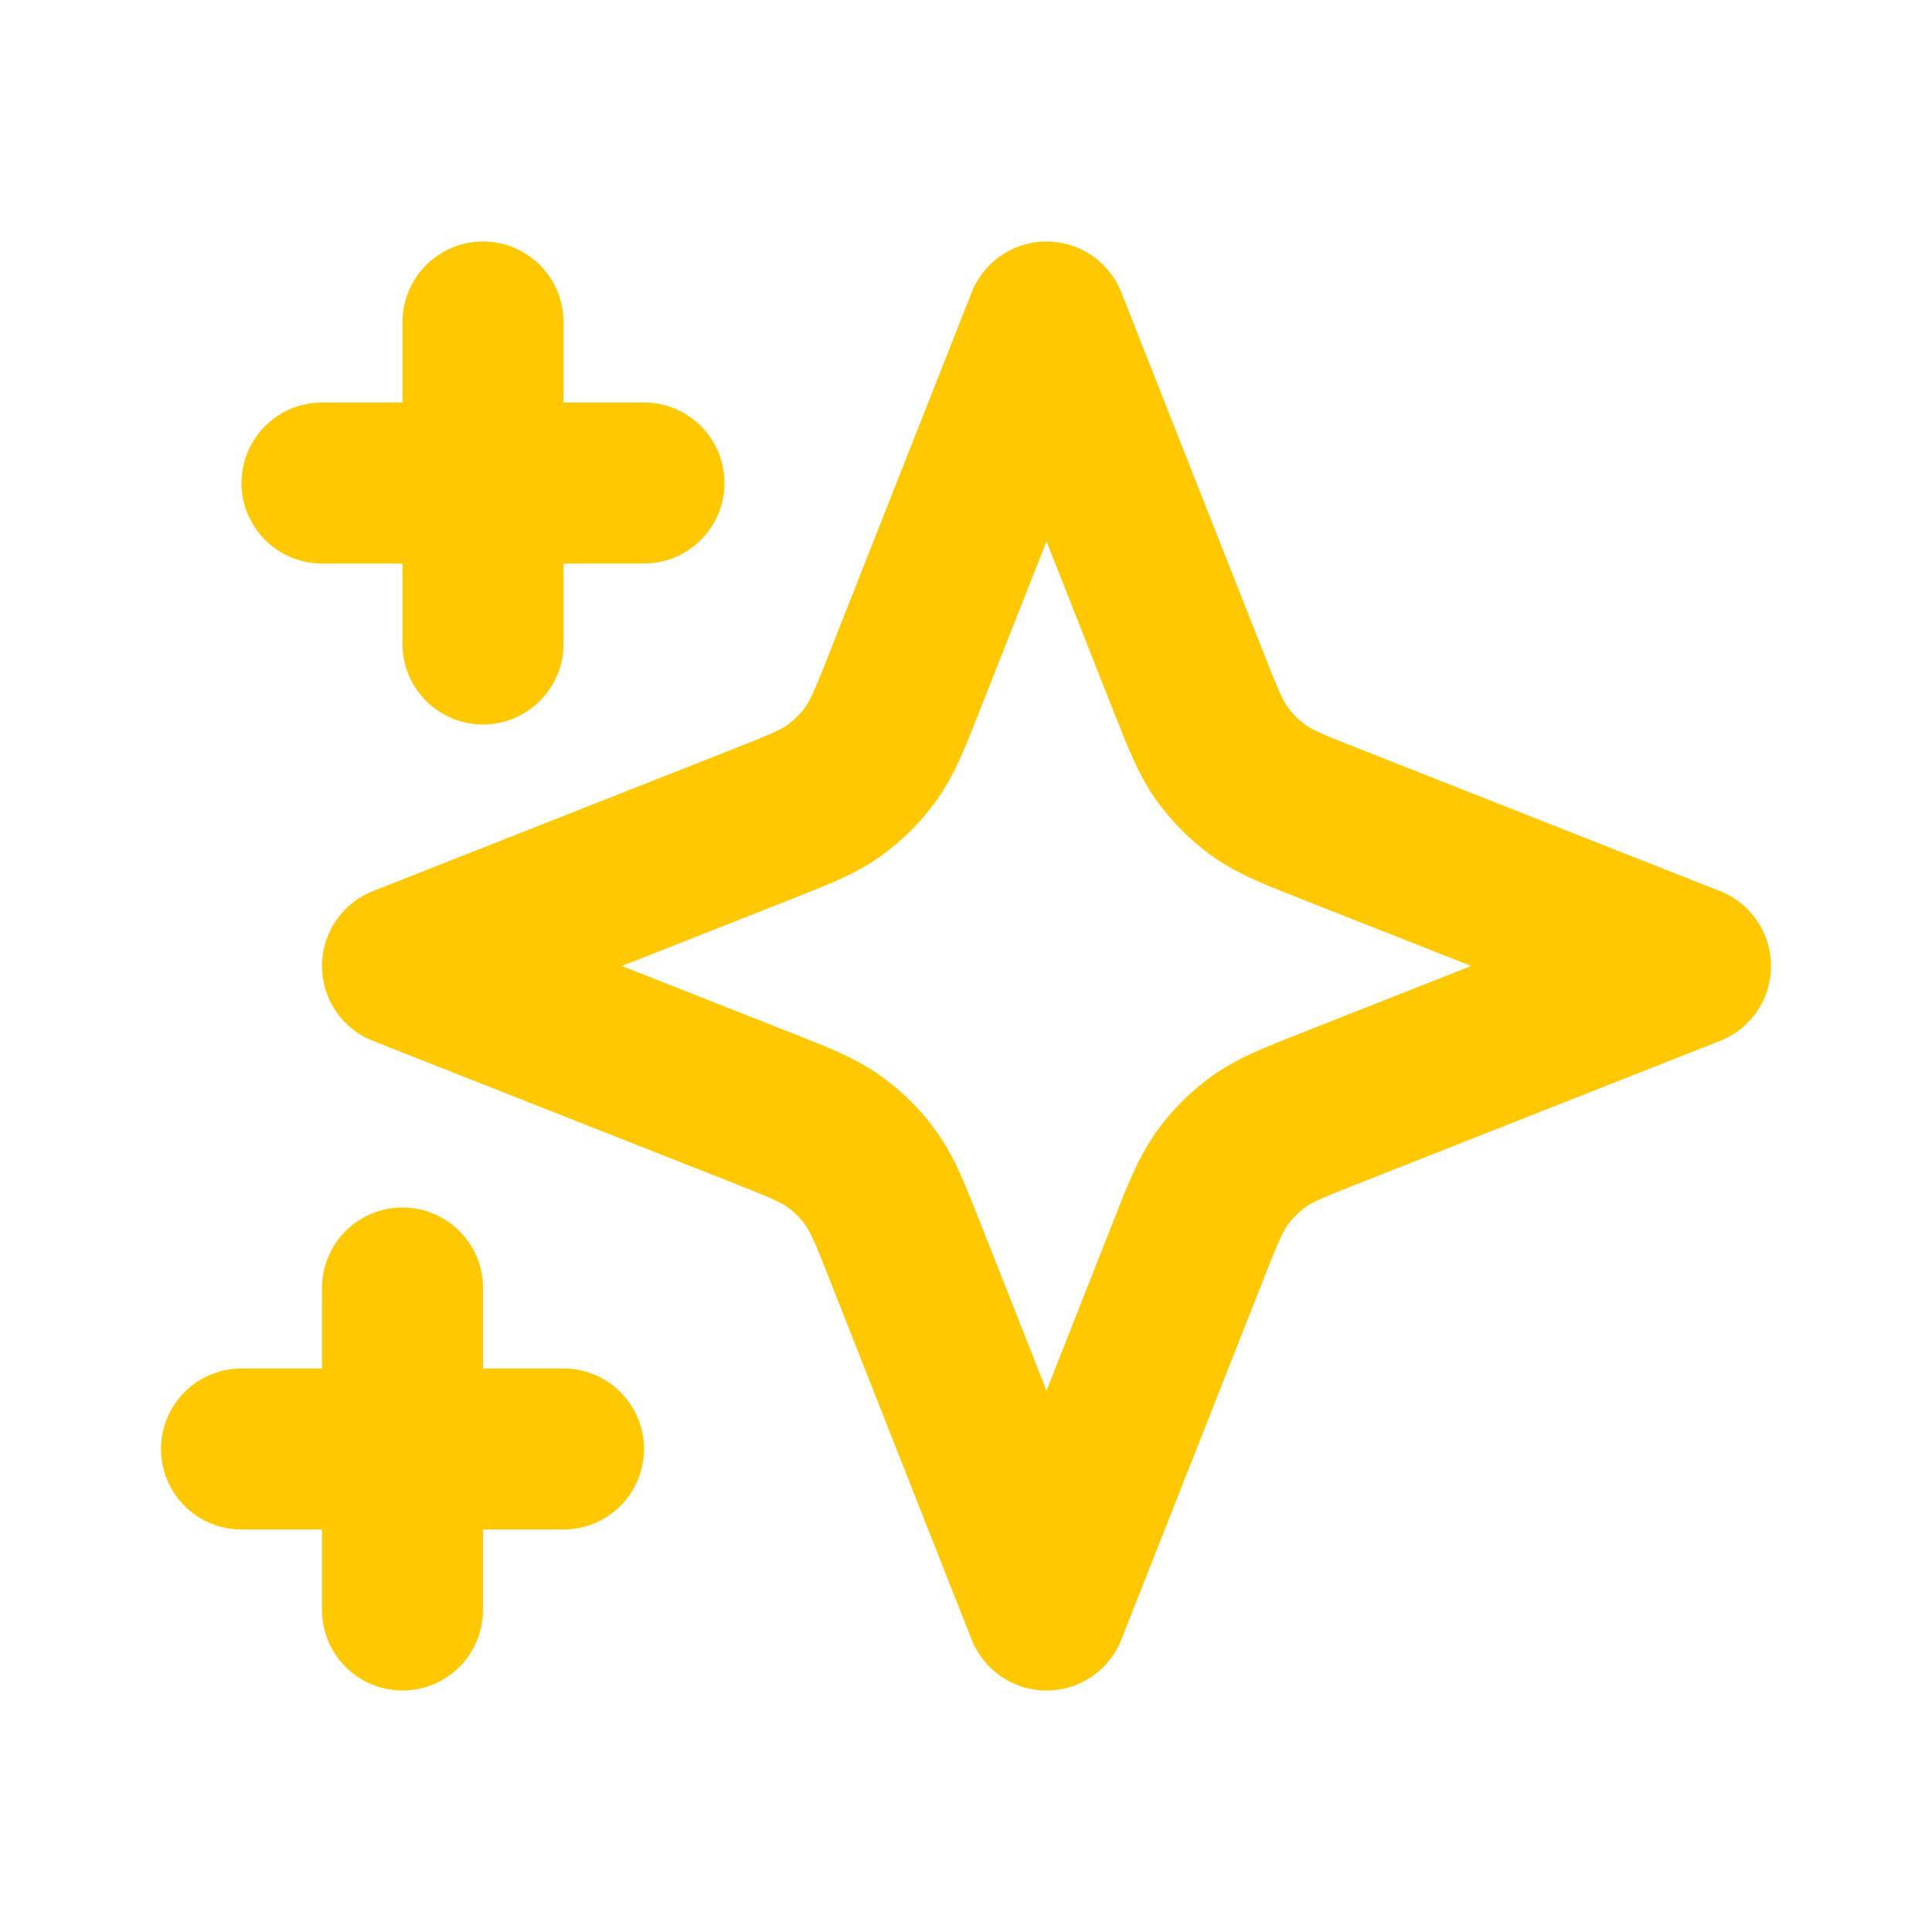
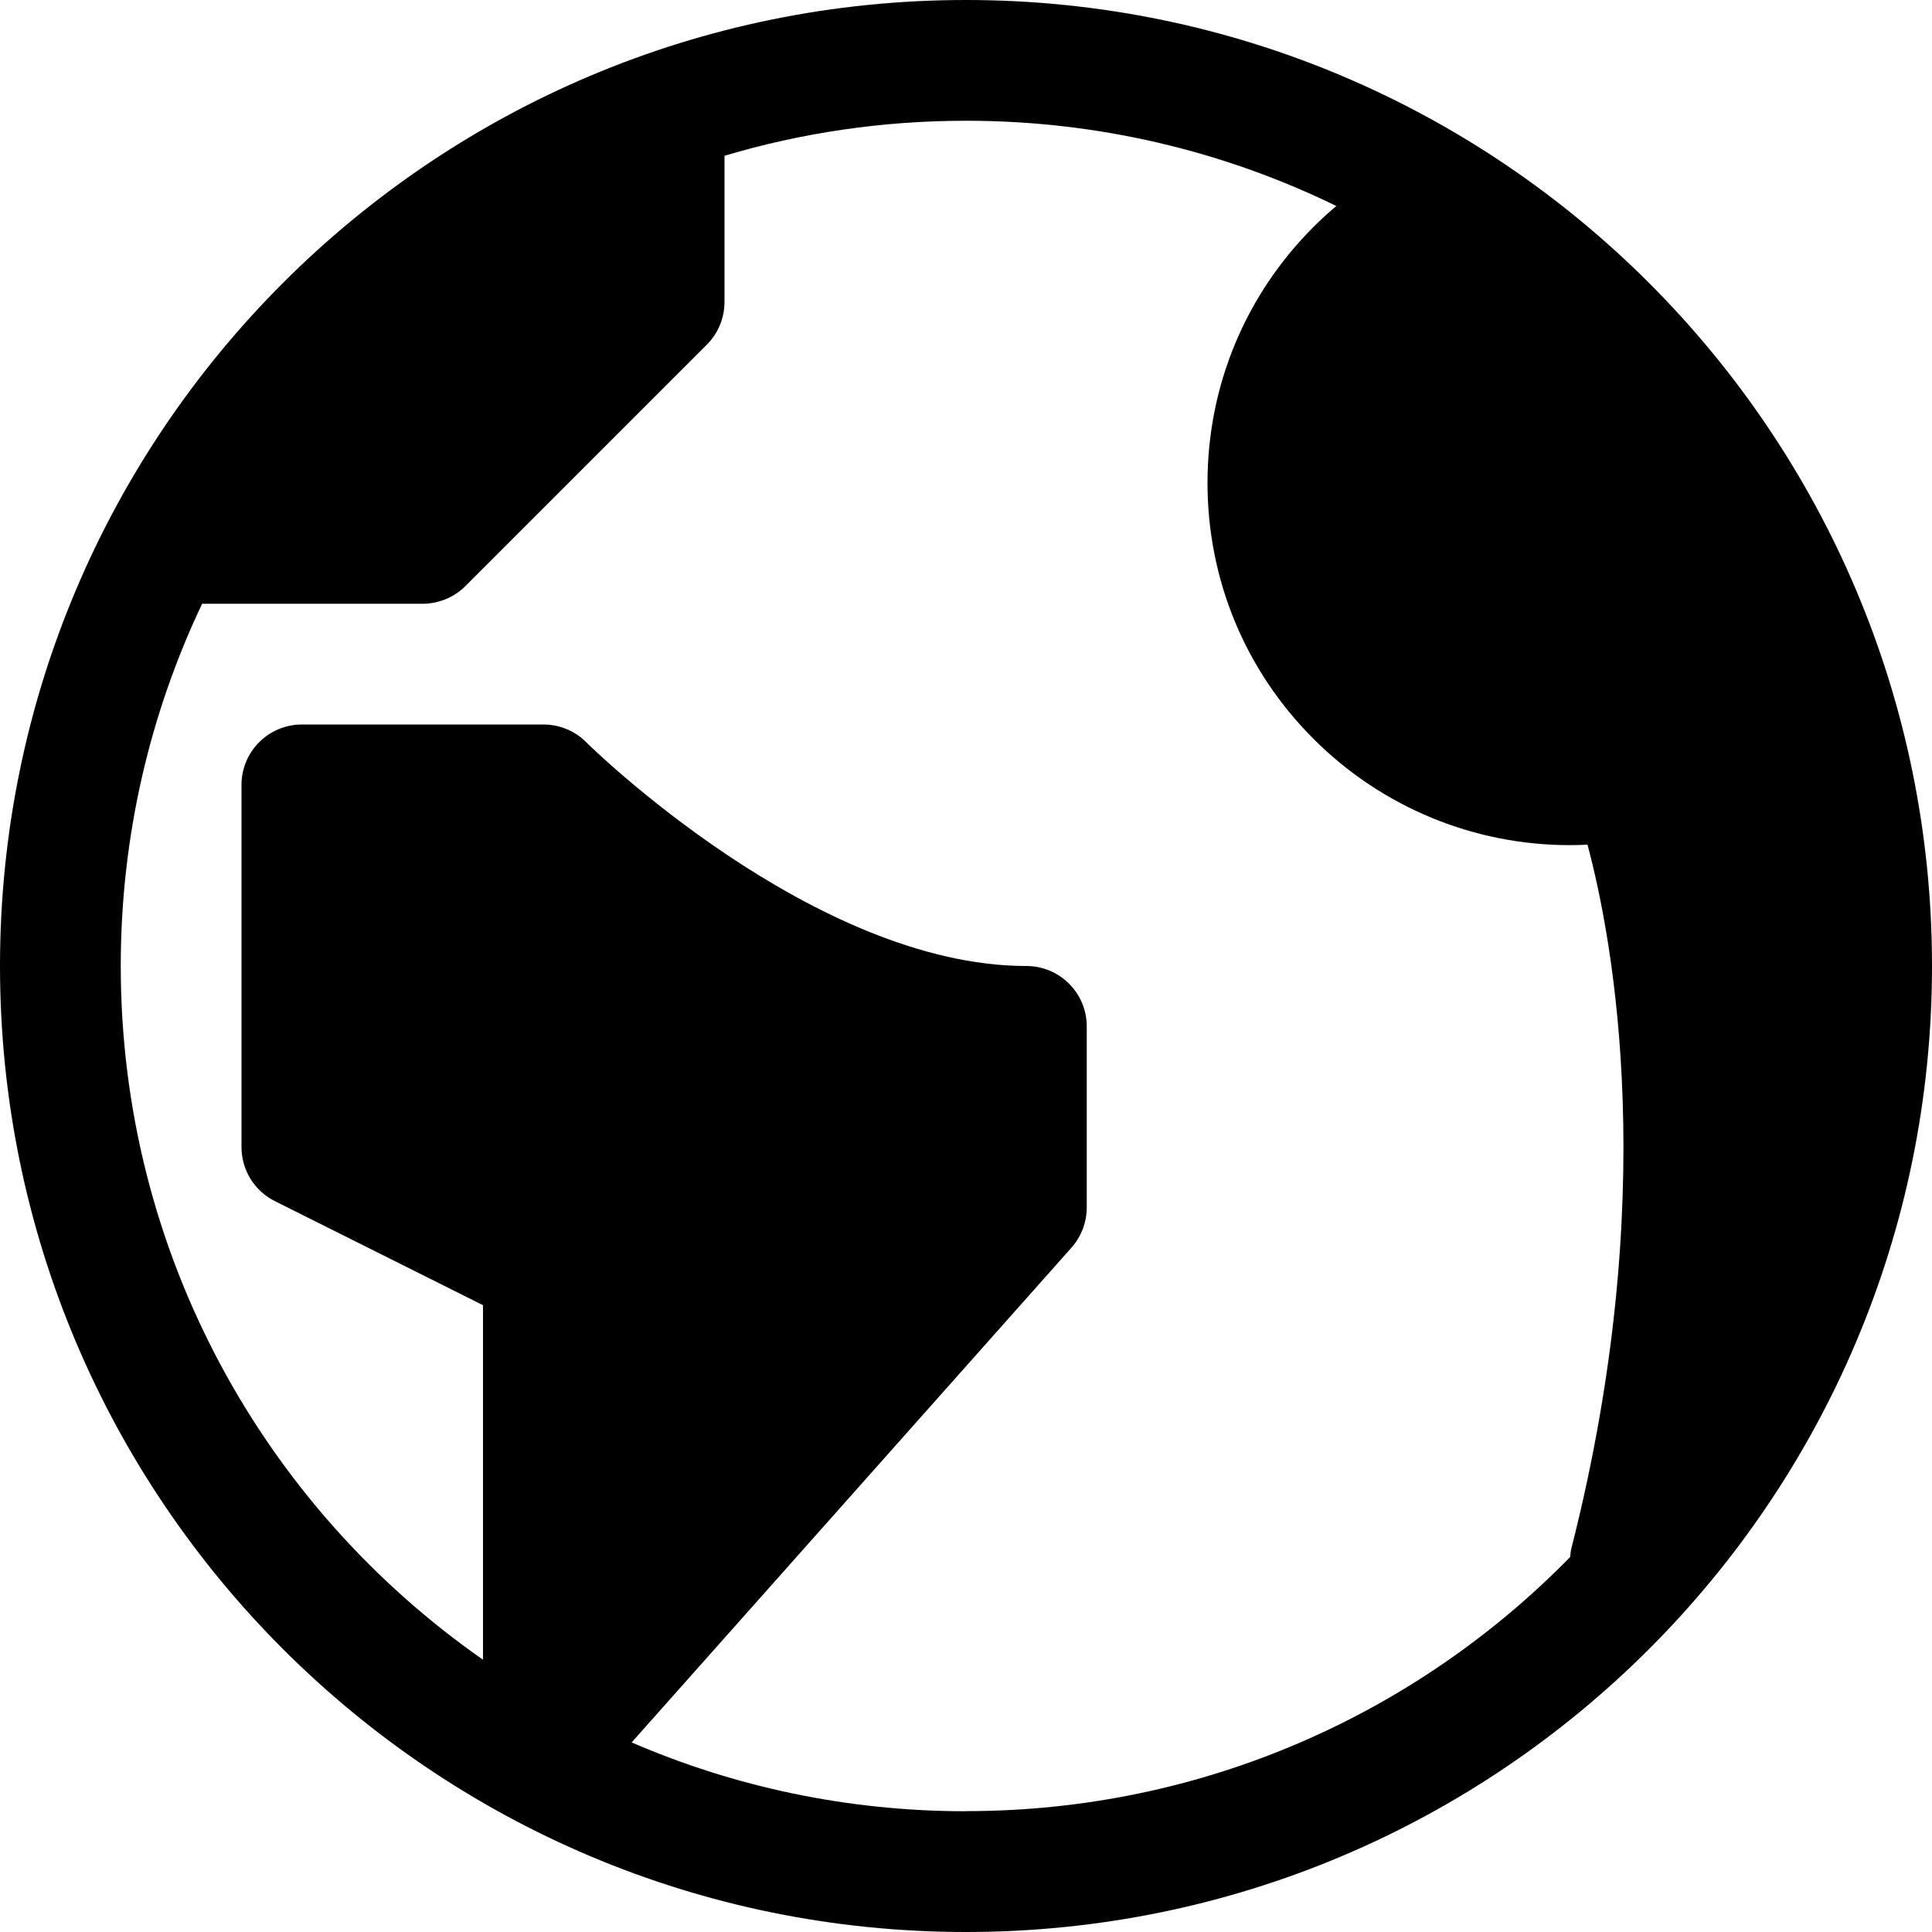
- <svg xmlns="http://www.w3.org/2000/svg" width="800px" height="800px" viewBox="0 0 24 24" fill="none">
-   <g id="SVGRepo_bgCarrier" stroke-width="0" />
-   <g id="SVGRepo_tracerCarrier" stroke-linecap="round" stroke-linejoin="round" />
-   <g id="SVGRepo_iconCarrier">
-     <path d="M5 16V20M6 4V8M7 18H3M8 6H4M13 4L14.753 8.444C14.941 8.921 15.035 9.159 15.179 9.36C15.306 9.538 15.462 9.694 15.64 9.821C15.841 9.965 16.079 10.059 16.556 10.247L21 12L16.556 13.753C16.079 13.941 15.841 14.035 15.64 14.179C15.462 14.306 15.306 14.462 15.179 14.64C15.035 14.841 14.941 15.079 14.753 15.556L13 20L11.247 15.556C11.059 15.079 10.965 14.841 10.821 14.64C10.694 14.462 10.538 14.306 10.36 14.179C10.159 14.035 9.921 13.941 9.444 13.753L5 12L9.444 10.247C9.921 10.059 10.159 9.965 10.36 9.821C10.538 9.694 10.694 9.538 10.821 9.36C10.965 9.159 11.059 8.921 11.247 8.444L13 4Z" stroke="#ffc800" stroke-width="2" stroke-linecap="round" stroke-linejoin="round" />
-   </g>
+ <svg xmlns="http://www.w3.org/2000/svg" stroke="oklch(64.5% 0.246 16.439)" fill="oklch(64.5% 0.246 16.439)" stroke-width="0" version="1.1" viewBox="0 0 16 16" height="200px" width="200px">
+   <path d="M8 0c-4.418 0-8 3.582-8 8s3.582 8 8 8 8-3.582 8-8-3.582-8-8-8zM8 15c-0.984 0-1.92-0.203-2.769-0.57l3.643-4.098c0.081-0.092 0.126-0.21 0.126-0.332v-1.5c0-0.276-0.224-0.5-0.5-0.5-1.765 0-3.628-1.835-3.646-1.854-0.094-0.094-0.221-0.146-0.354-0.146h-2c-0.276 0-0.5 0.224-0.5 0.5v3c0 0.189 0.107 0.363 0.276 0.447l1.724 0.862v2.936c-1.813-1.265-3-3.366-3-5.745 0-1.074 0.242-2.091 0.674-3h1.826c0.133 0 0.26-0.053 0.354-0.146l2-2c0.094-0.094 0.146-0.221 0.146-0.354v-1.21c0.634-0.189 1.305-0.29 2-0.29 1.1 0 2.141 0.254 3.067 0.706-0.065 0.055-0.128 0.112-0.188 0.172-0.567 0.567-0.879 1.32-0.879 2.121s0.312 1.555 0.879 2.121c0.569 0.569 1.332 0.879 2.119 0.879 0.049 0 0.099-0.001 0.149-0.004 0.216 0.809 0.605 2.917-0.131 5.818-0.007 0.027-0.011 0.055-0.013 0.082-1.271 1.298-3.042 2.104-5.002 2.104z" />
</svg>
